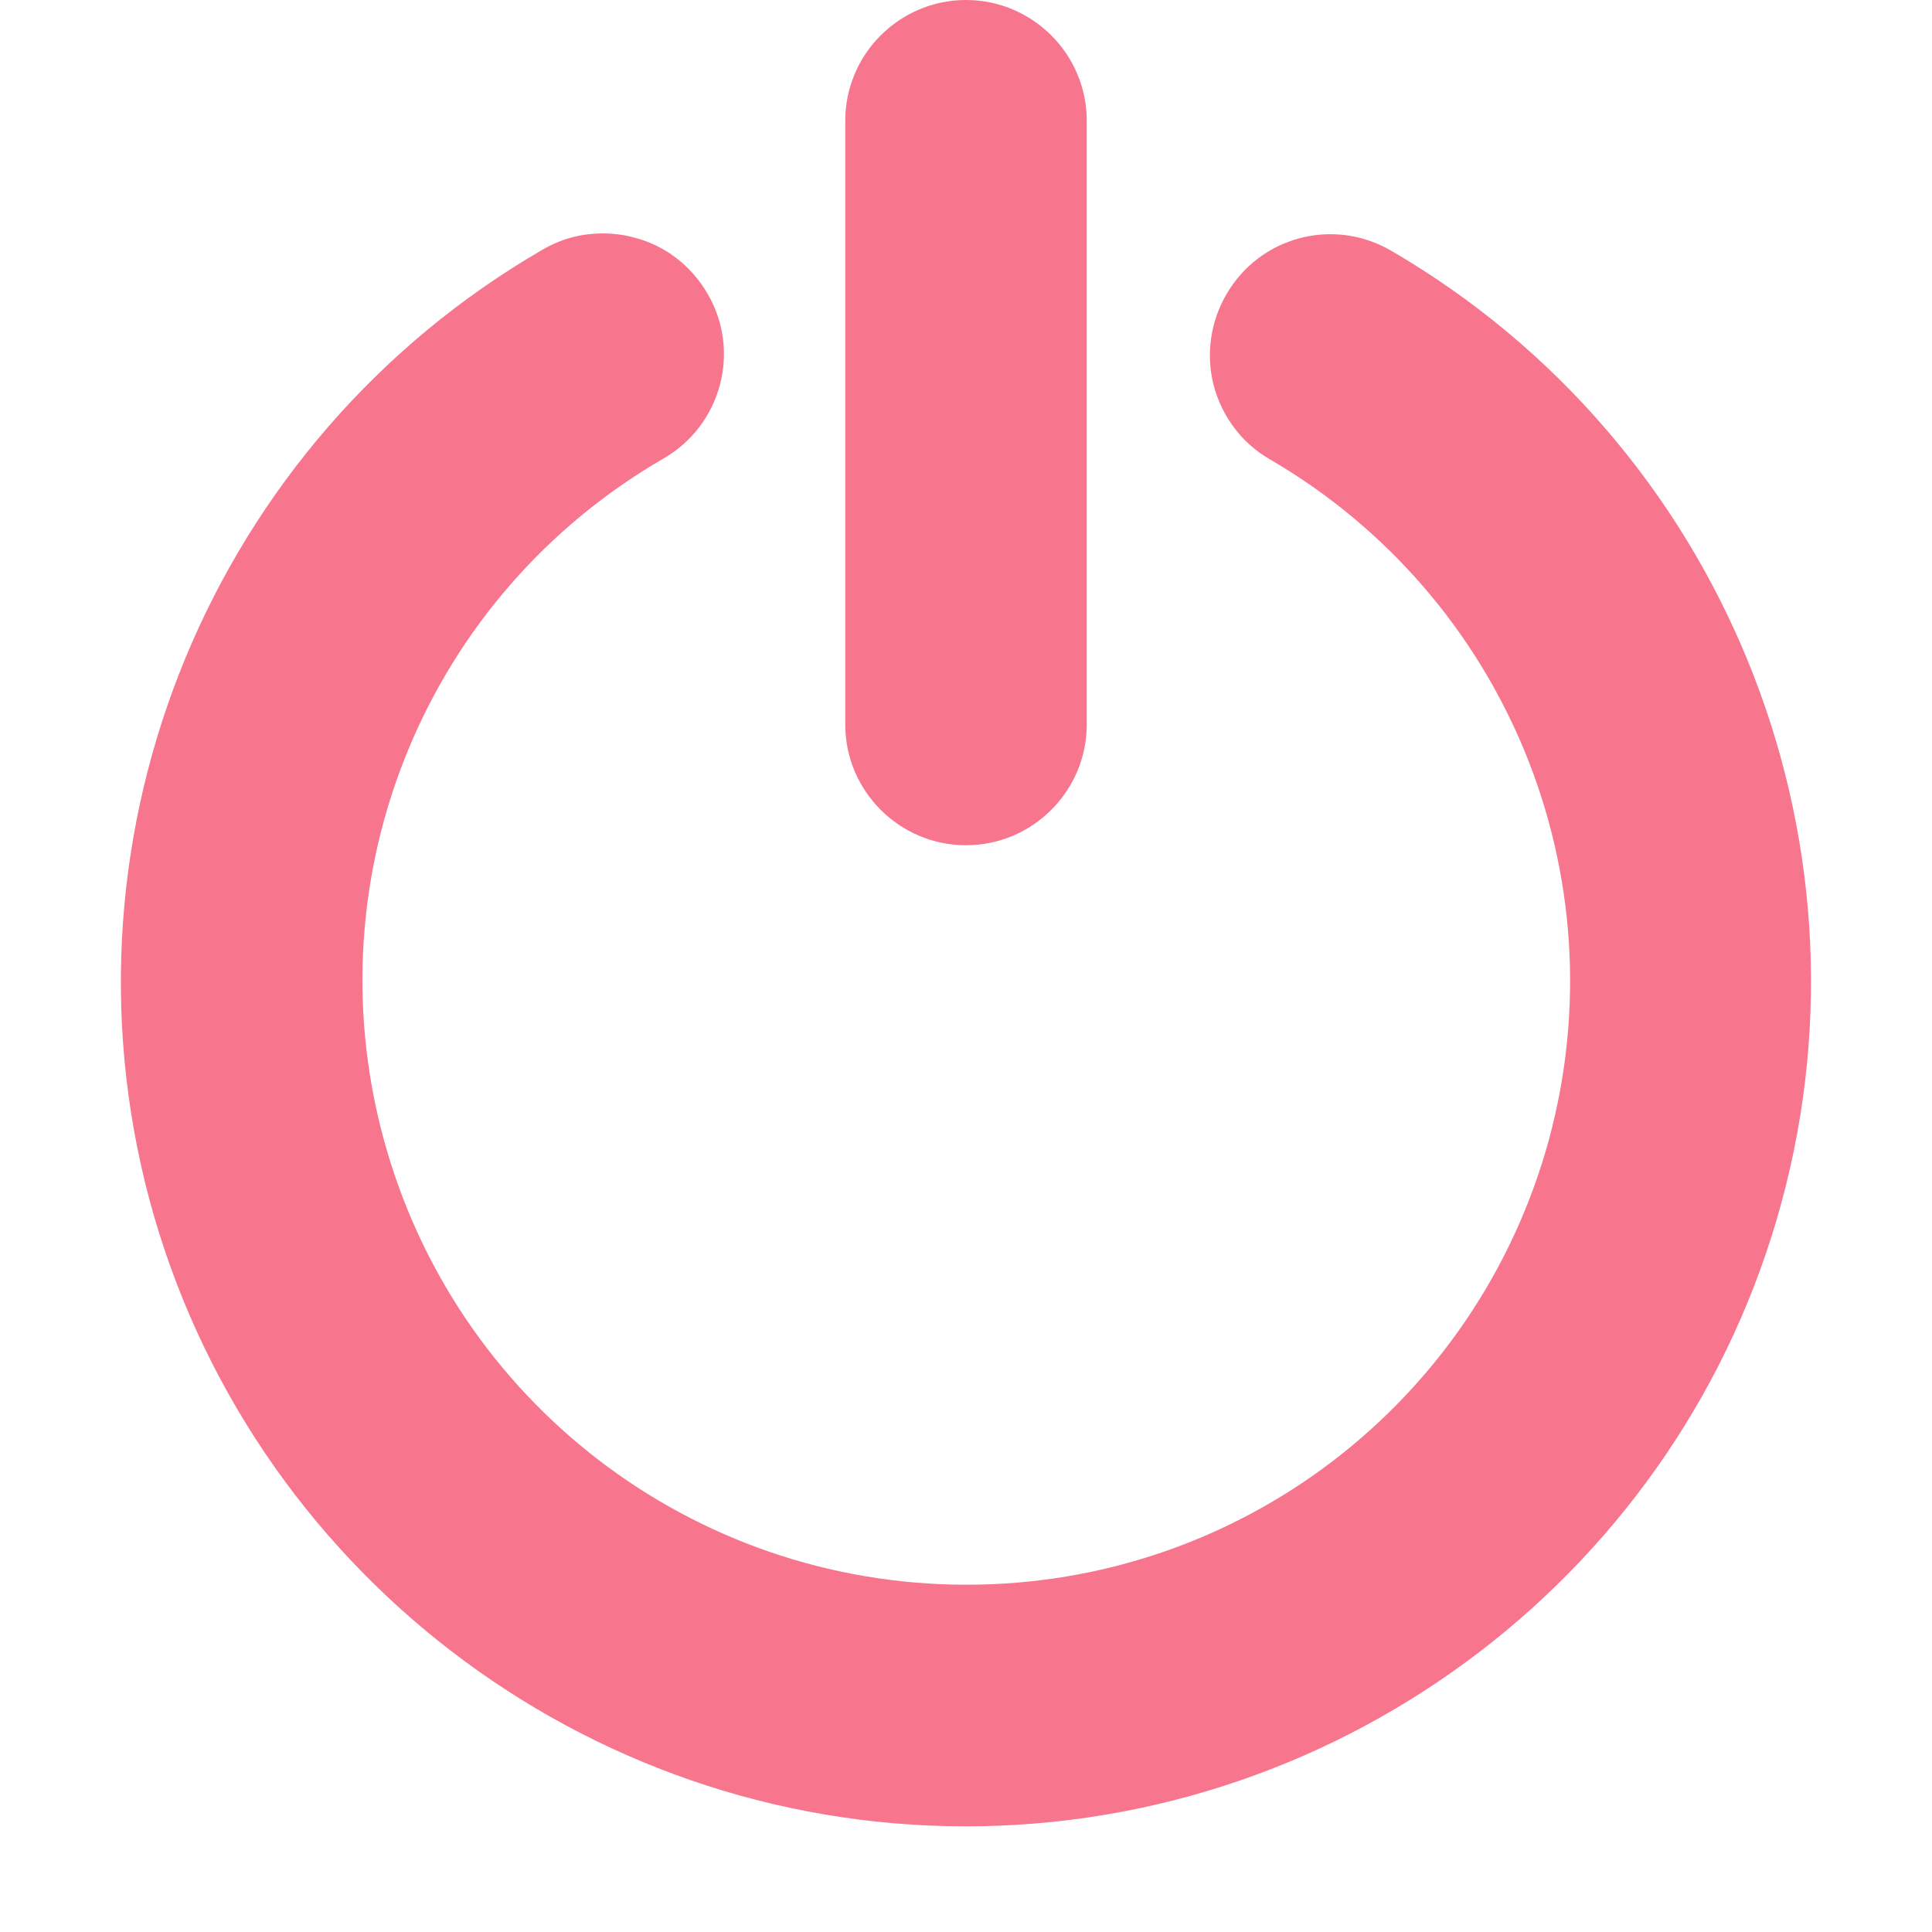
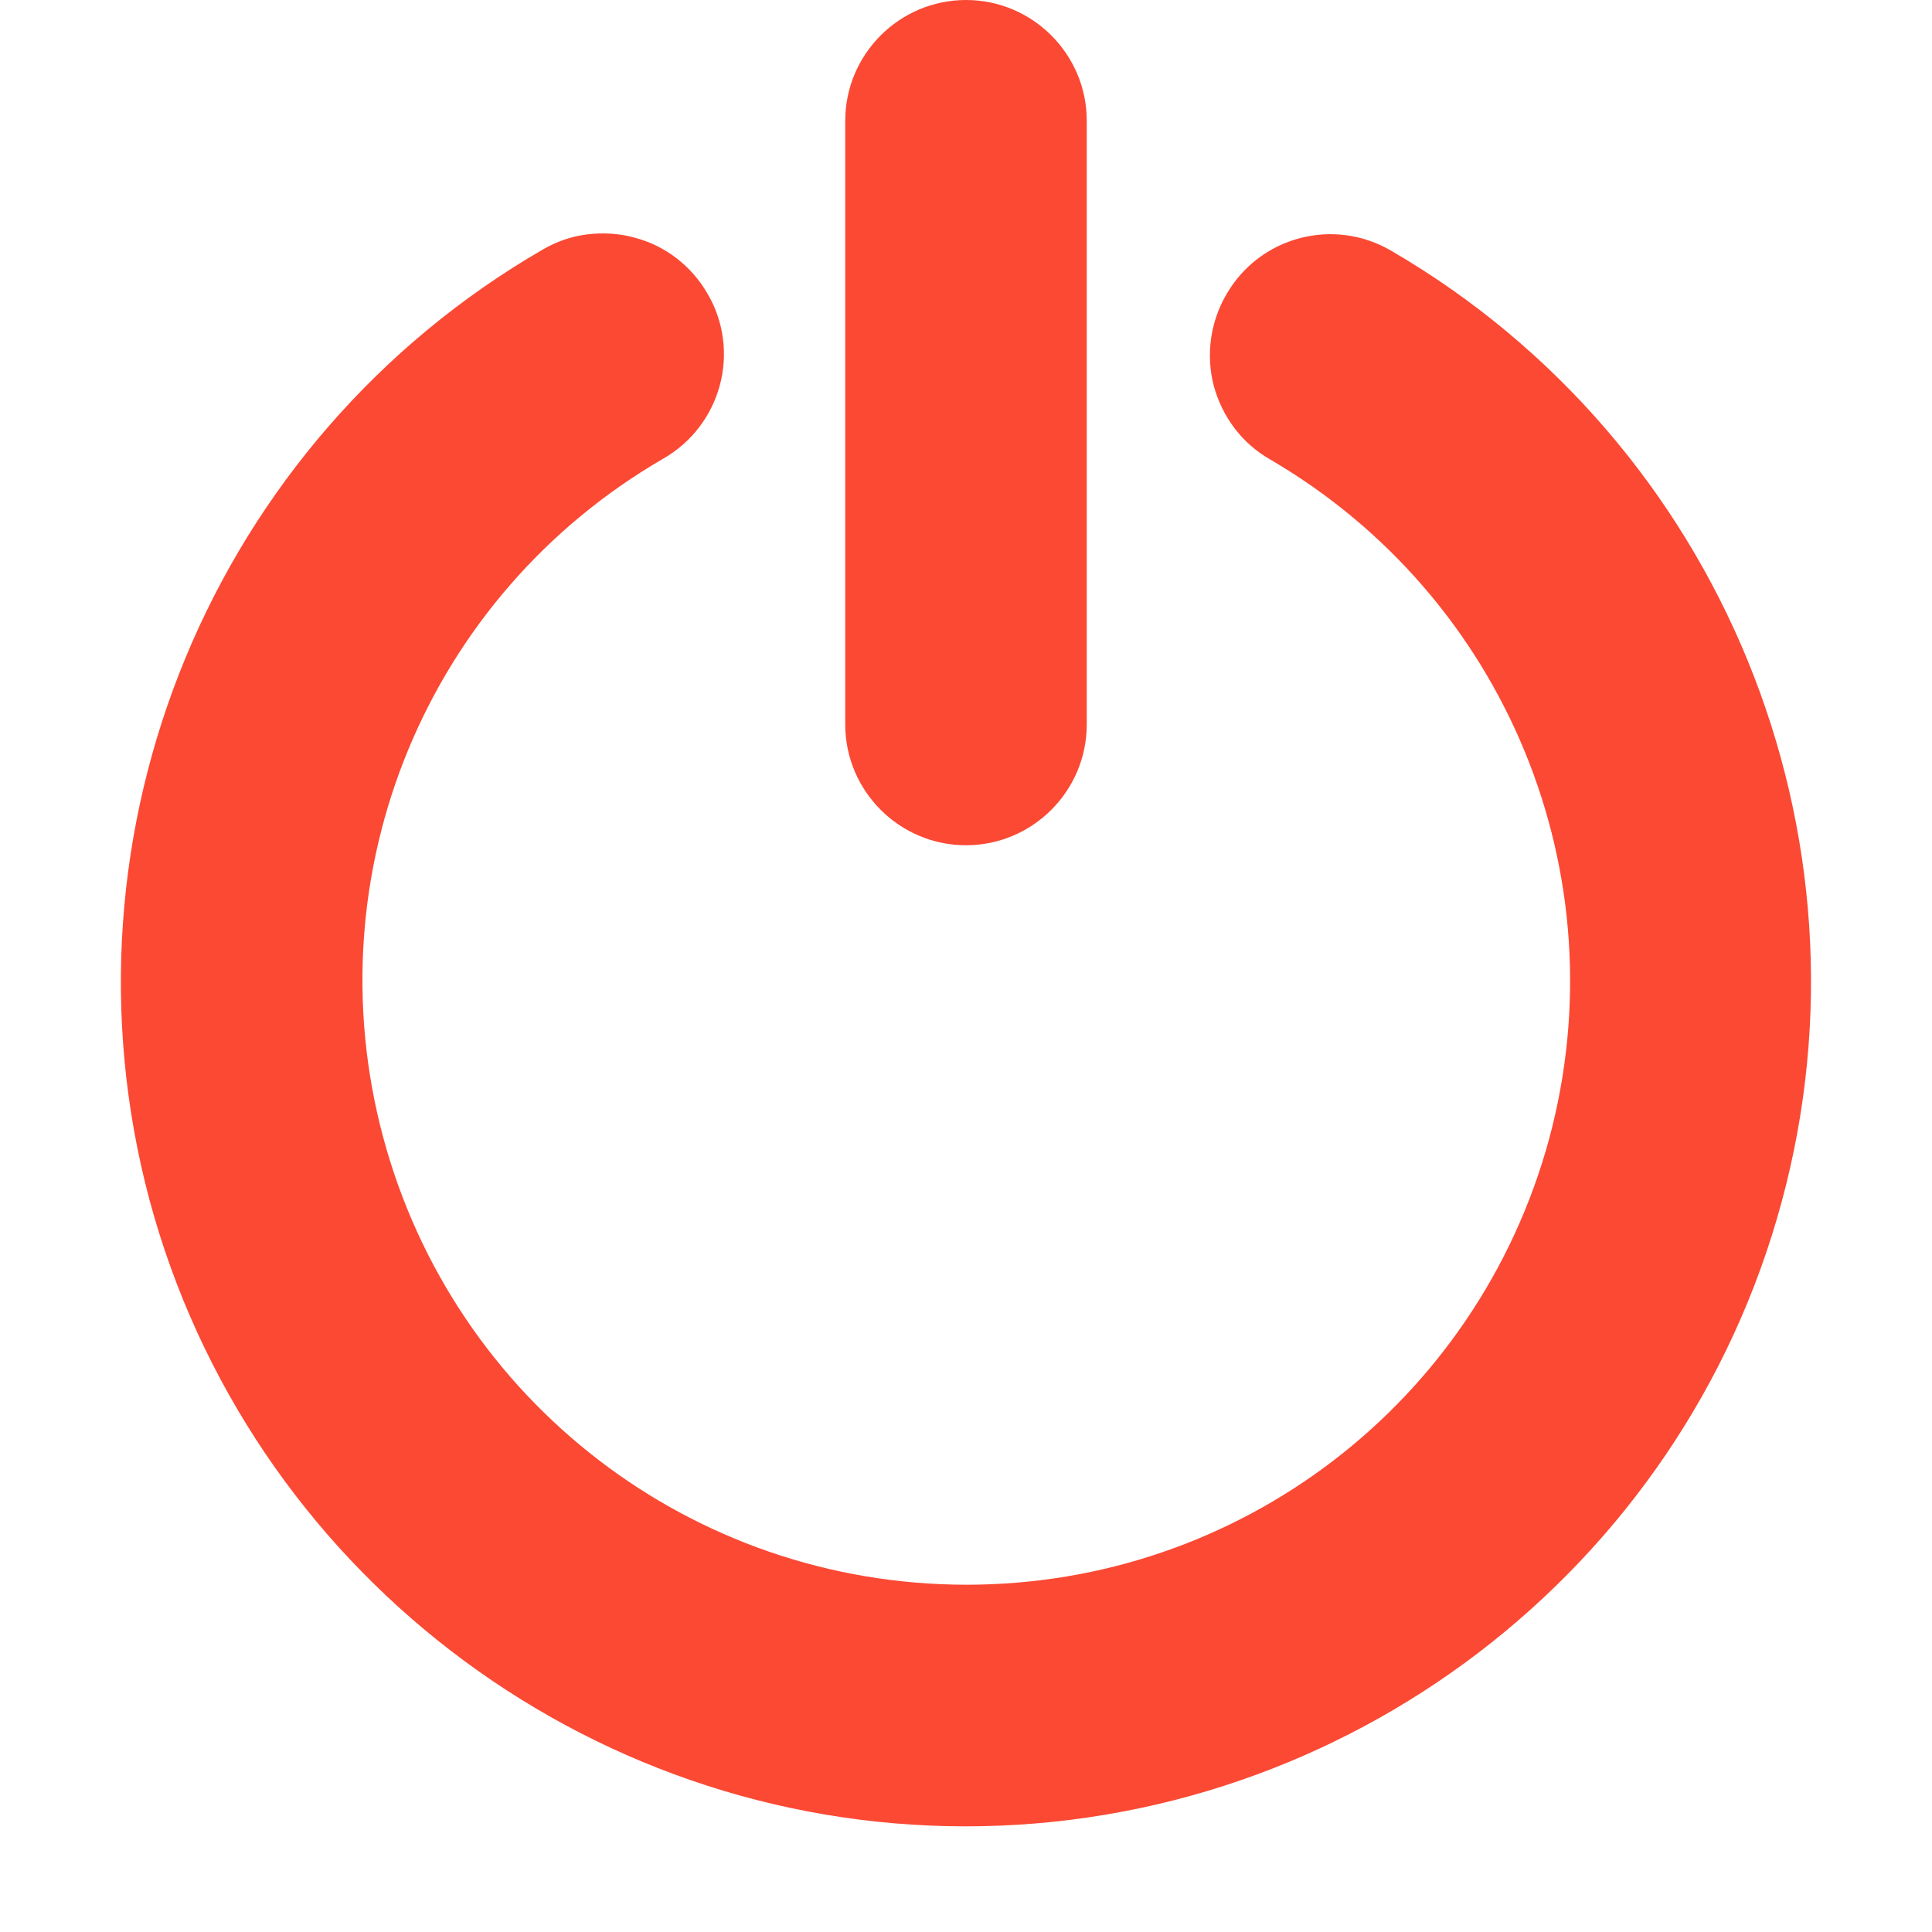
<svg xmlns="http://www.w3.org/2000/svg" height="16px" viewBox="0 0 16 16" width="16px">
-   <path d="m 8 0 c -0.551 0 -1 0.449 -1 1 v 5 c 0 0.551 0.449 1 1 1 s 1 -0.449 1 -1 v -5 c 0 -0.551 -0.449 -1 -1 -1 z" fill="#f7768e" />
-   <path d="m 4.863 1.941 c -0.129 0.016 -0.254 0.059 -0.367 0.125 c -2.734 1.582 -4.074 4.816 -3.258 7.871 c 0.82 3.051 3.594 5.184 6.75 5.188 c 3.16 0.004 5.941 -2.121 6.766 -5.168 c 0.828 -3.051 -0.5 -6.289 -3.23 -7.879 c -0.477 -0.281 -1.09 -0.121 -1.367 0.359 c -0.133 0.227 -0.172 0.5 -0.105 0.758 c 0.07 0.258 0.234 0.477 0.465 0.609 c 1.957 1.141 2.902 3.441 2.312 5.629 c -0.594 2.184 -2.57 3.695 -4.832 3.691 c -2.266 -0.004 -4.238 -1.52 -4.824 -3.707 s 0.363 -4.488 2.324 -5.621 c 0.477 -0.277 0.641 -0.887 0.363 -1.363 c -0.133 -0.23 -0.348 -0.398 -0.605 -0.465 c -0.125 -0.035 -0.258 -0.043 -0.391 -0.027 z m 0 0" fill="#f7768e" />
+   <path d="m 8 0 c -0.551 0 -1 0.449 -1 1 v 5 c 0 0.551 0.449 1 1 1 s 1 -0.449 1 -1 v -5 c 0 -0.551 -0.449 -1 -1 -1 z" fill="#fb4934" />
+   <path d="m 4.863 1.941 c -0.129 0.016 -0.254 0.059 -0.367 0.125 c -2.734 1.582 -4.074 4.816 -3.258 7.871 c 0.82 3.051 3.594 5.184 6.75 5.188 c 3.16 0.004 5.941 -2.121 6.766 -5.168 c 0.828 -3.051 -0.5 -6.289 -3.23 -7.879 c -0.477 -0.281 -1.09 -0.121 -1.367 0.359 c -0.133 0.227 -0.172 0.5 -0.105 0.758 c 0.07 0.258 0.234 0.477 0.465 0.609 c 1.957 1.141 2.902 3.441 2.312 5.629 c -0.594 2.184 -2.57 3.695 -4.832 3.691 c -2.266 -0.004 -4.238 -1.52 -4.824 -3.707 s 0.363 -4.488 2.324 -5.621 c 0.477 -0.277 0.641 -0.887 0.363 -1.363 c -0.133 -0.23 -0.348 -0.398 -0.605 -0.465 c -0.125 -0.035 -0.258 -0.043 -0.391 -0.027 z m 0 0" fill="#fb4934" />
</svg>
